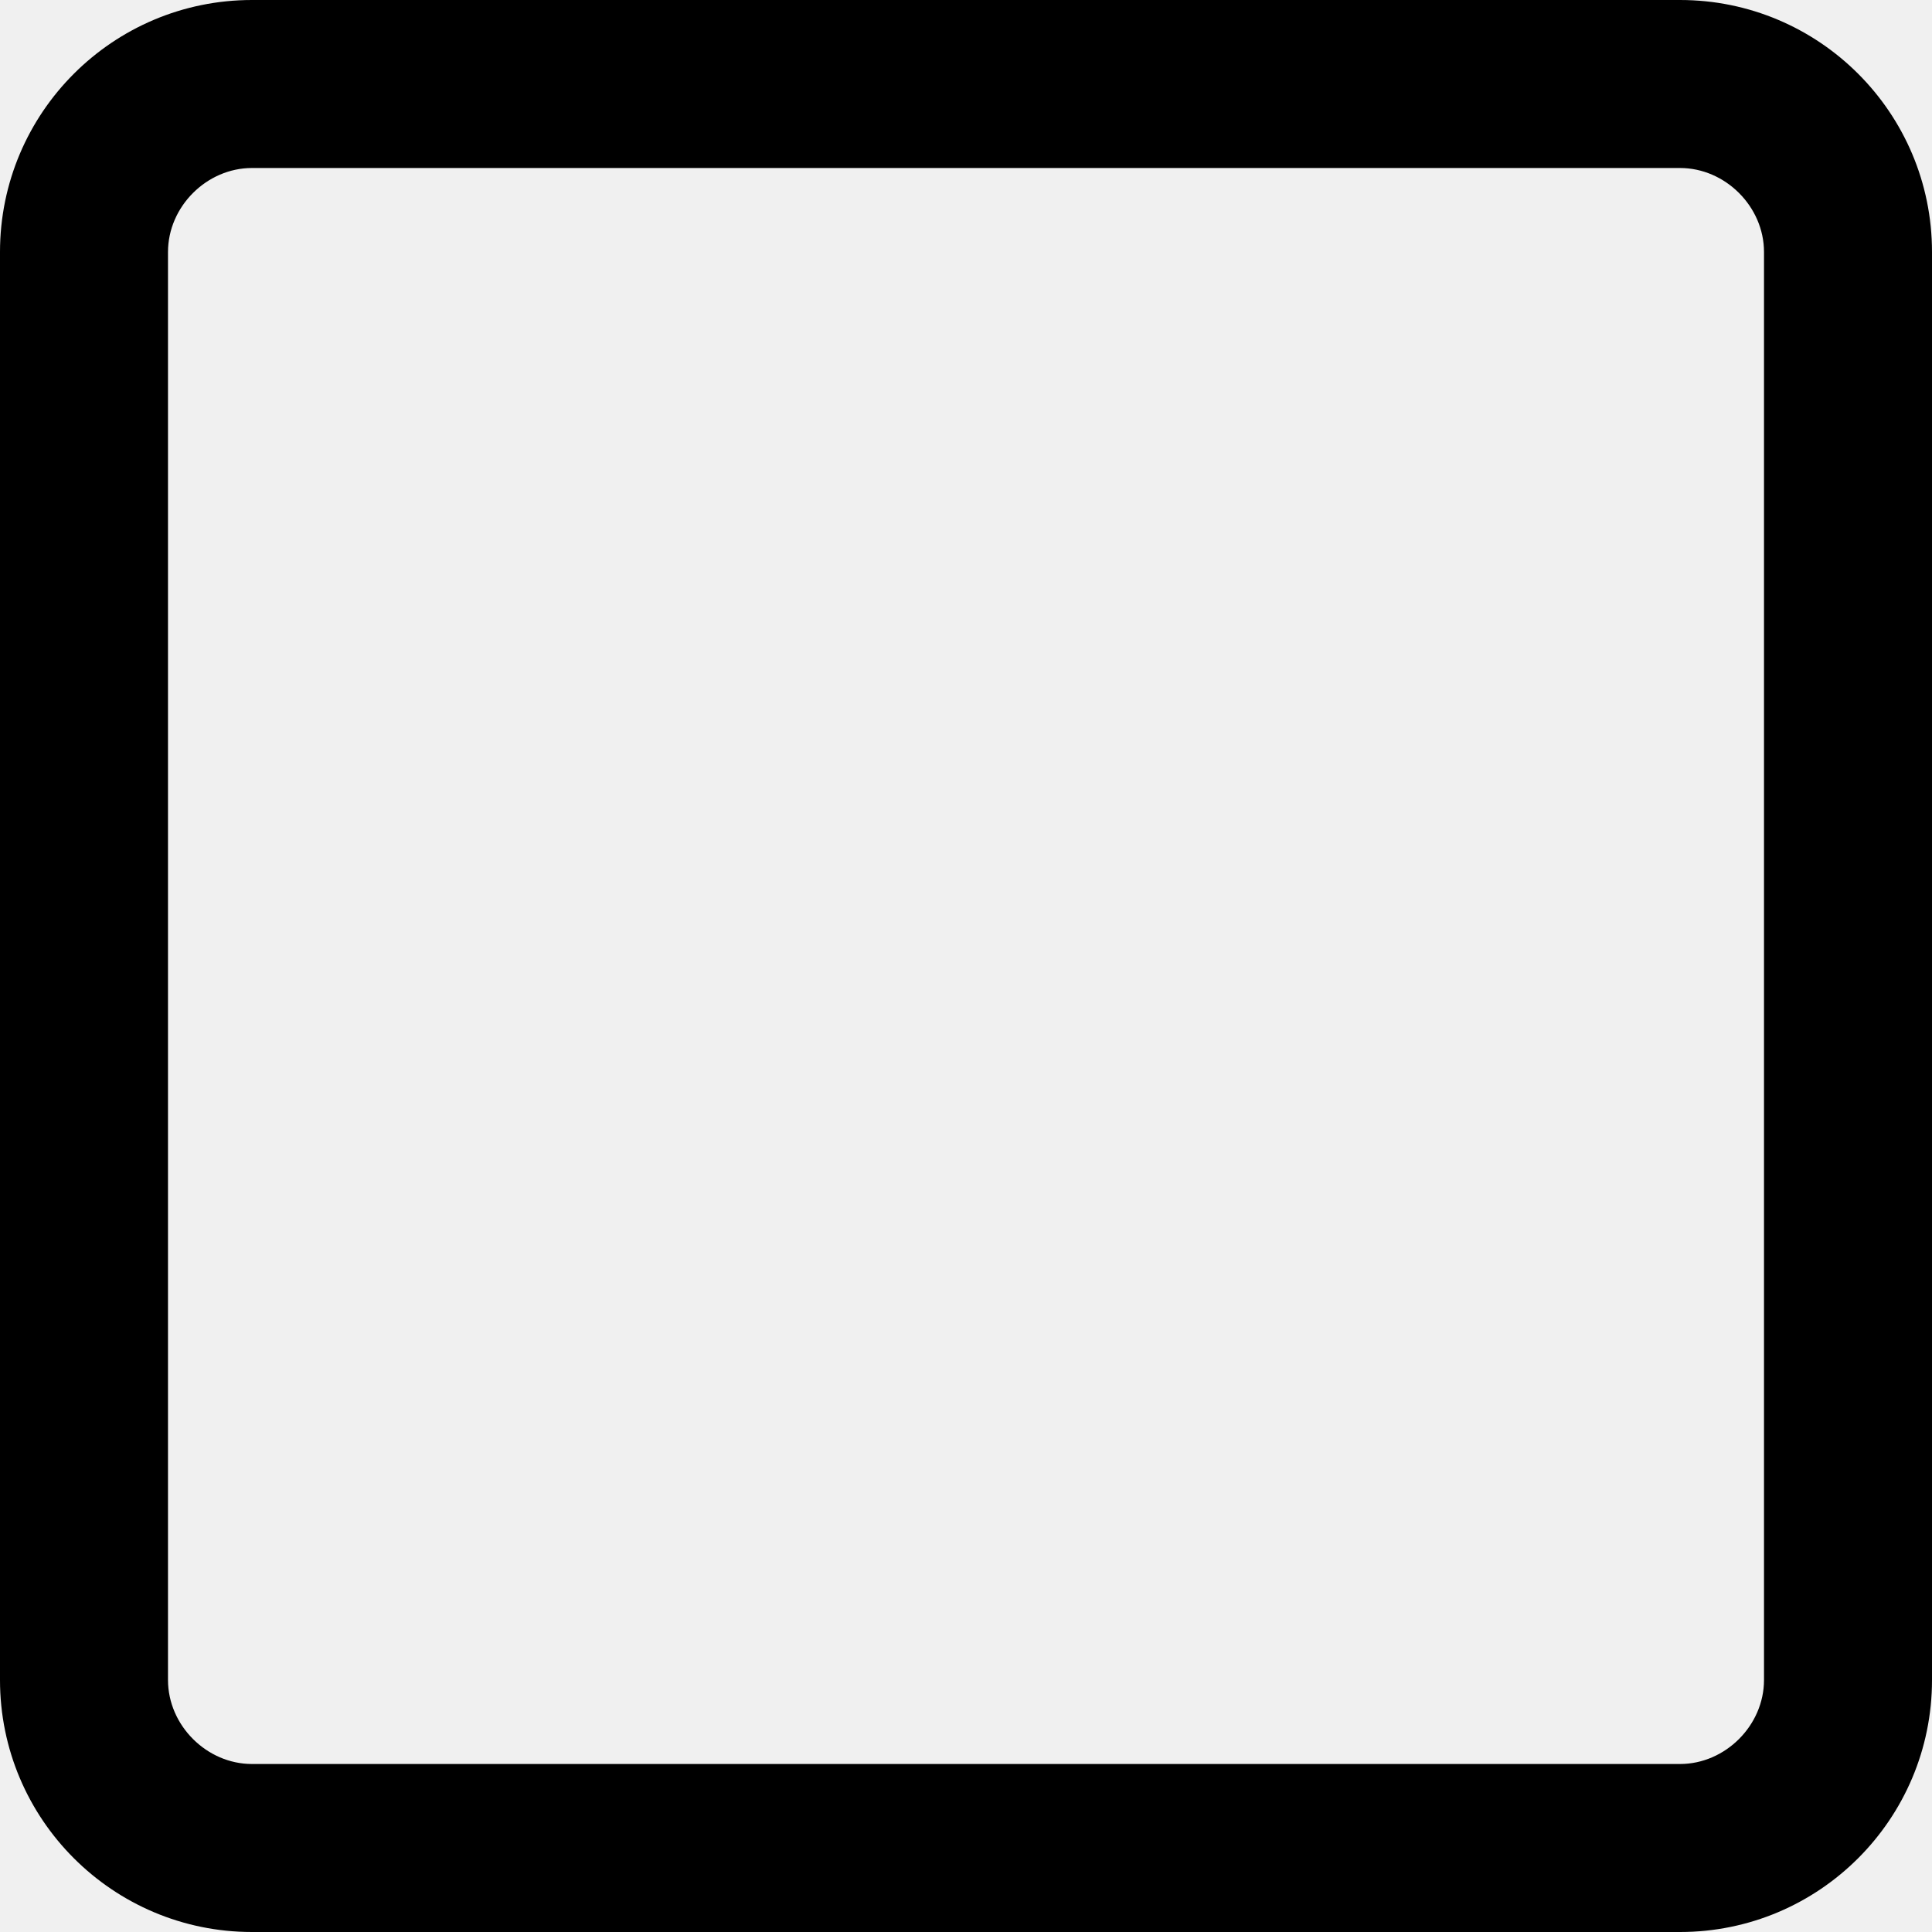
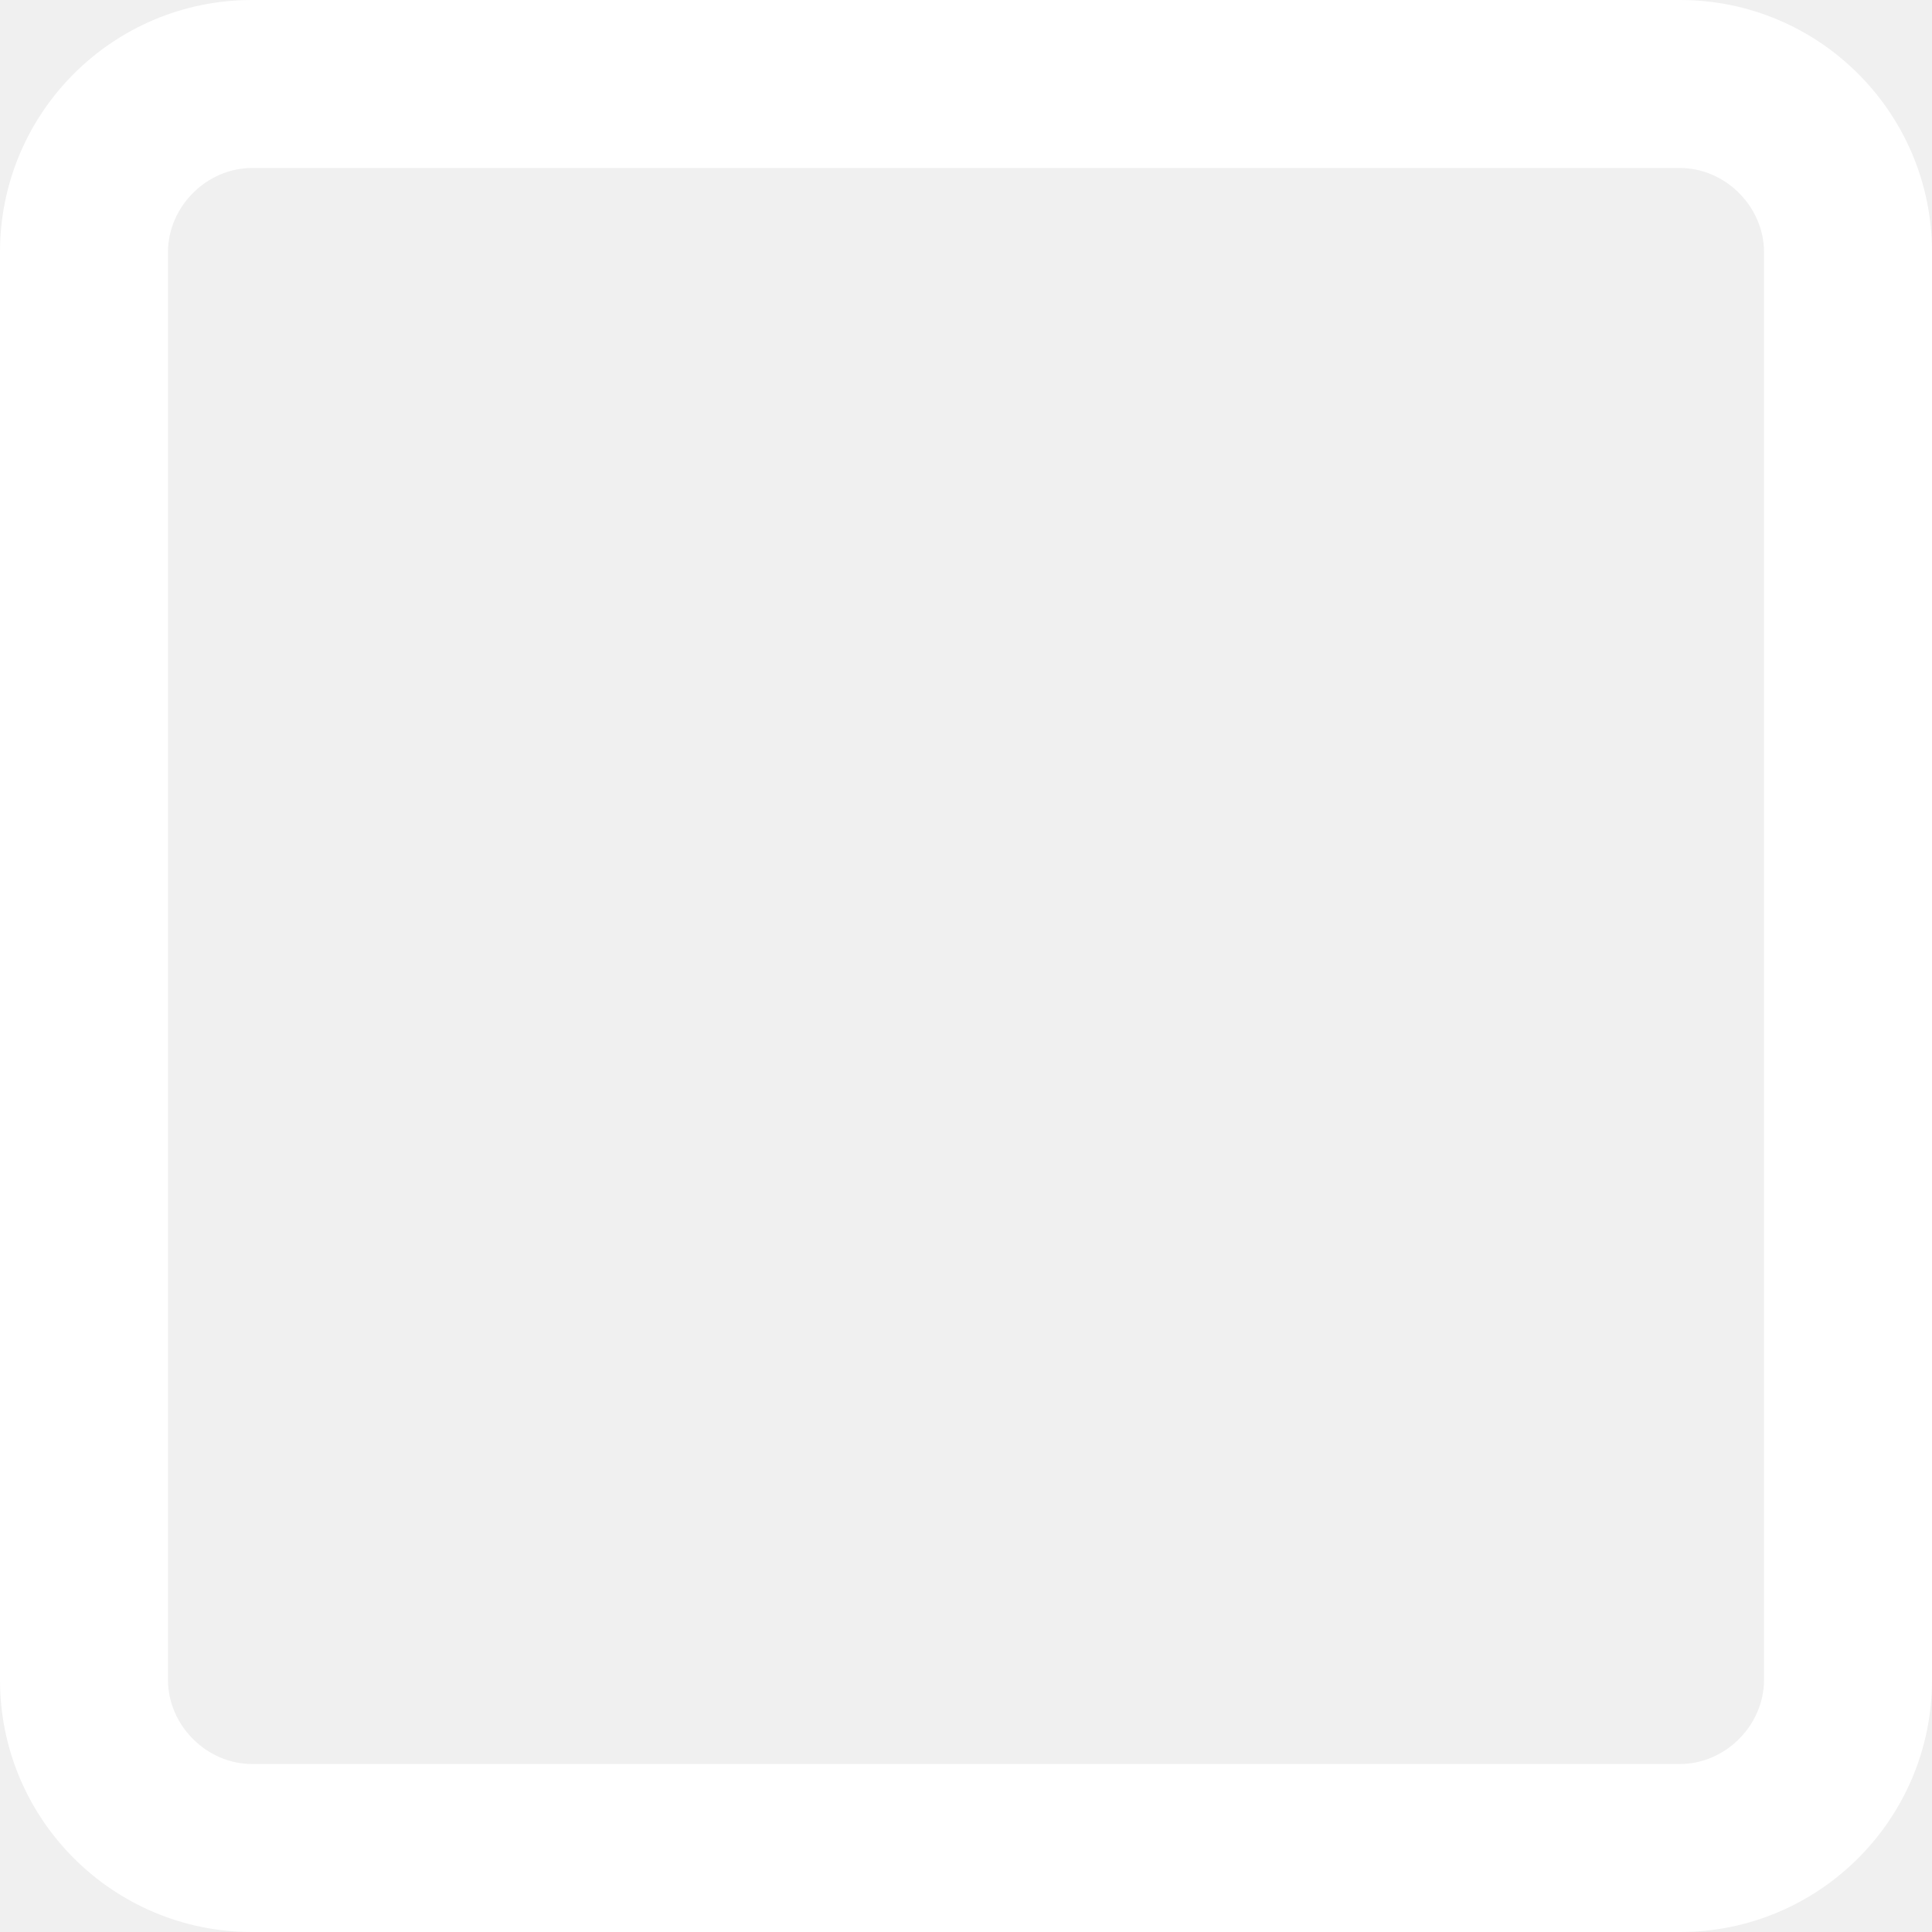
- <svg xmlns="http://www.w3.org/2000/svg" width="23" height="23">
+ <svg xmlns="http://www.w3.org/2000/svg" width="23" height="23" fill="#ffffff">
  <path d="M20 2c.54 0 1 .46 1 1v17c0 .54-.46 1-1 1H3c-.54 0-1-.46-1-1V3c0-.54.46-1 1-1h17m0-2H3a3 3 0 0 0-3 3v17a3 3 0 0 0 3 3h17a3 3 0 0 0 3-3V3a3 3 0 0 0-3-3z" />
</svg>
